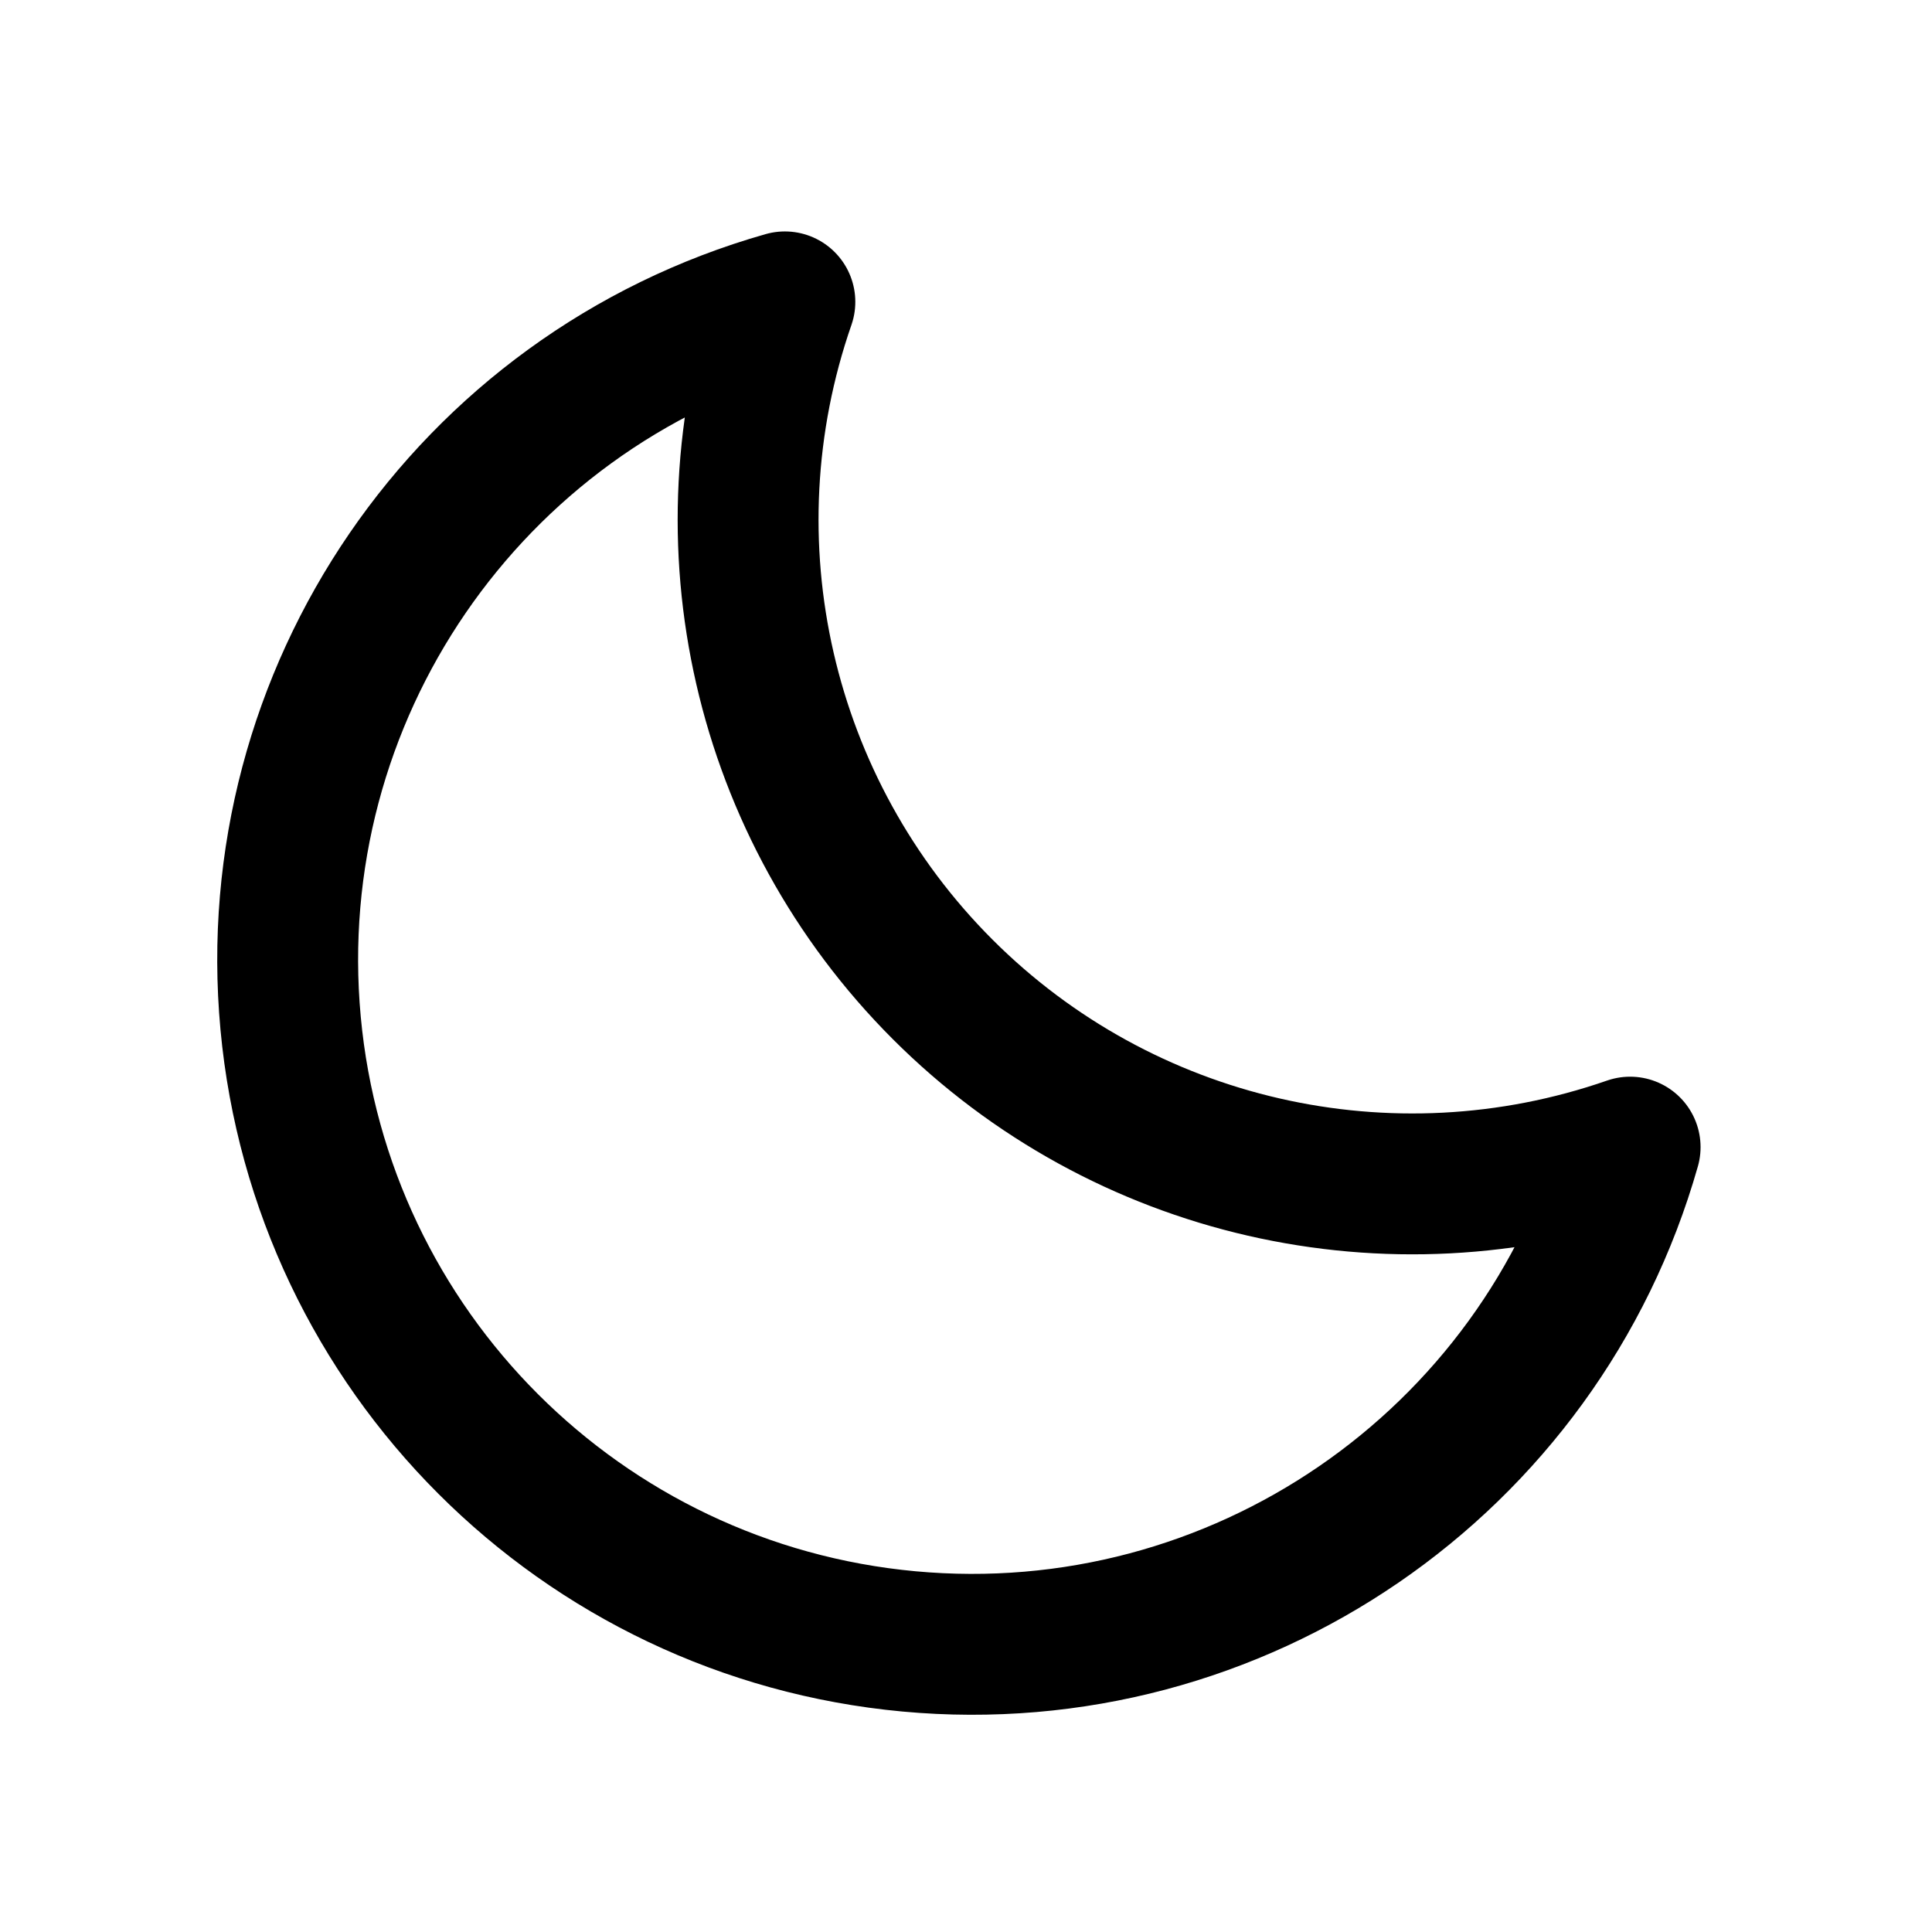
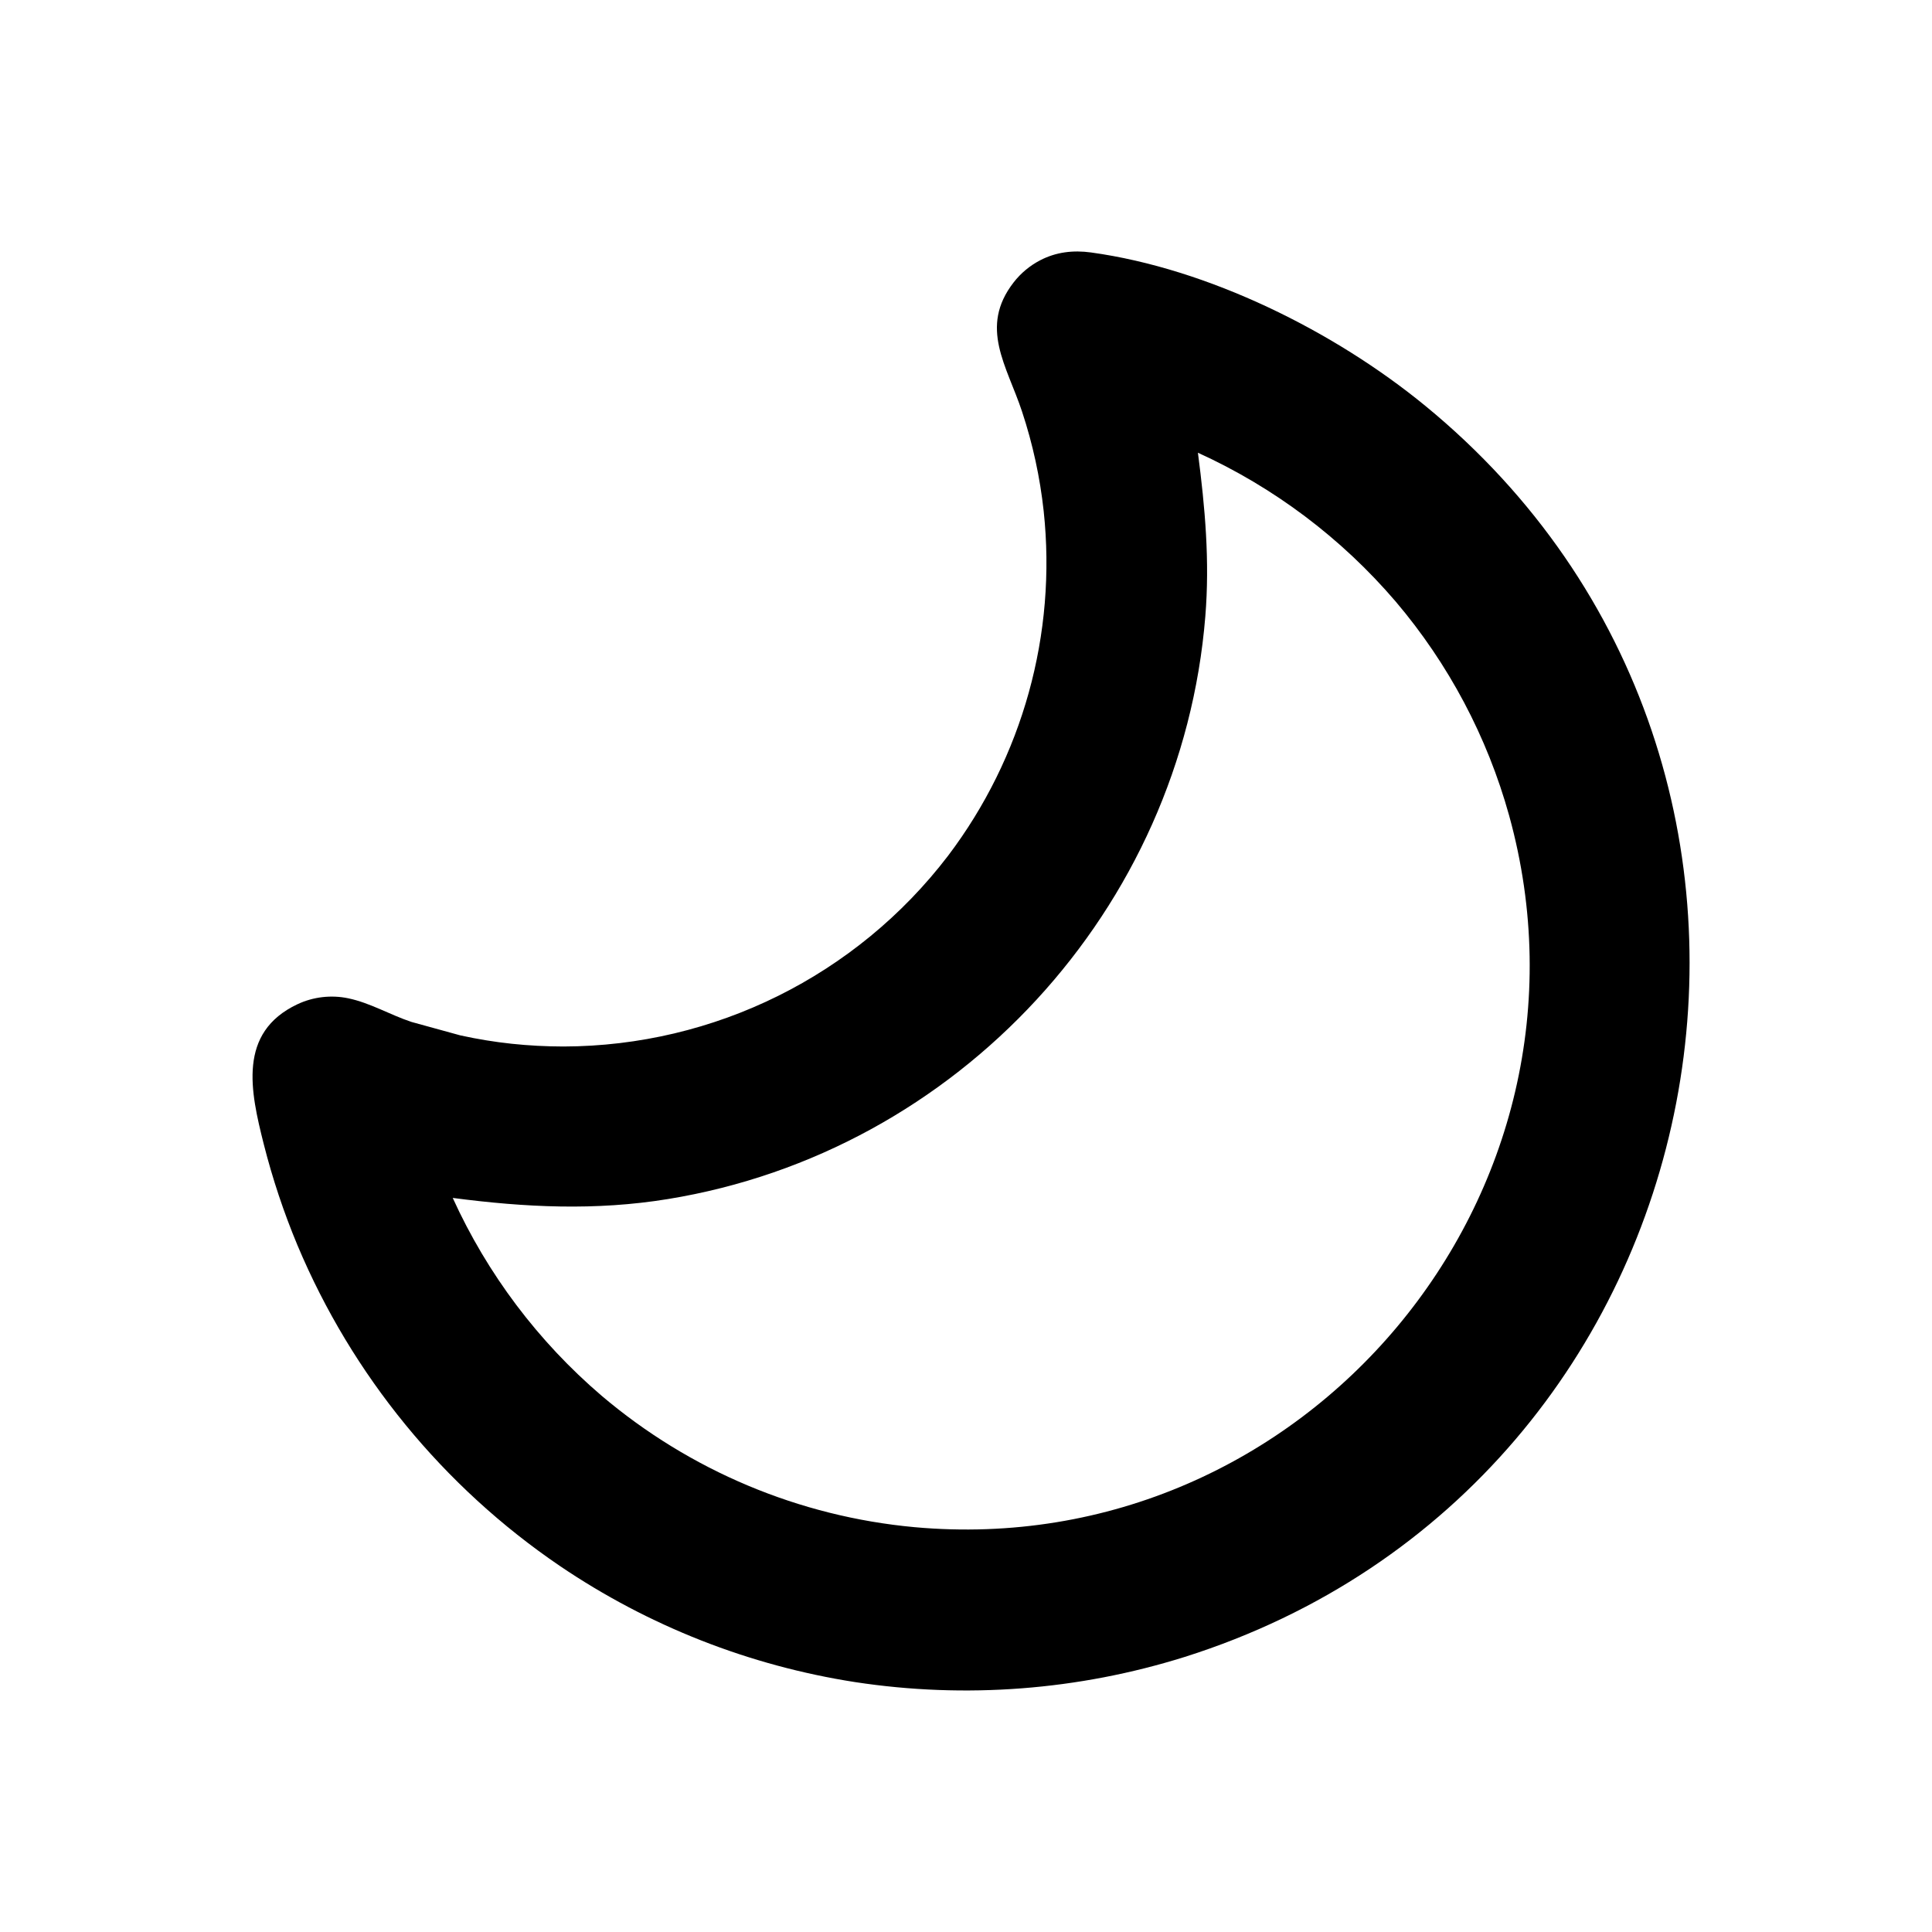
- <svg xmlns="http://www.w3.org/2000/svg" viewBox="0 0 24 24" fill="none" stroke="currentColor" stroke-width="1.75" stroke-linecap="round" stroke-linejoin="round">
-   <path d="M20.25 14.25 A8.25 8.25 0 0 1 9.75 3.75 A8.5 8.5 0 1 0 20.25 14.25 Z" />
+ <svg xmlns="http://www.w3.org/2000/svg" viewBox="0 0 24 24">
+   <path fill="currentColor" d="M10.625 20.896a9 9 0 0 1-3.67-1.443a9.06 9.06 0 0 1-3.259-3.982a9 9 0 0 1-.42-1.26c-.164-.651-.327-1.384.419-1.736c.195-.092.419-.118.63-.074c.274.057.521.206.787.294l.607.167c.428.094.842.137 1.281.138a6.03 6.03 0 0 0 4.777-2.369a6.03 6.03 0 0 0 1.188-4.282a6 6 0 0 0-.269-1.237c-.188-.568-.537-1.046-.105-1.603a1 1 0 0 1 .331-.276c.198-.103.411-.127.63-.097c1.457.2 3.024.979 4.153 1.905c5.506 4.515 3.804 13.395-2.988 15.542a9.1 9.1 0 0 1-4.092.313m-5.001-6.015a7.1 7.1 0 0 0 1.849 2.457a7 7 0 0 0 3.887 1.633c4.849.439 8.686-4.14 7.387-8.84a7 7 0 0 0-1.409-2.658a7.1 7.1 0 0 0-2.457-1.849c.089.683.148 1.343.092 2.032c-.294 3.636-3.074 6.653-6.675 7.239c-.901.147-1.774.104-2.674-.014" />
</svg>
